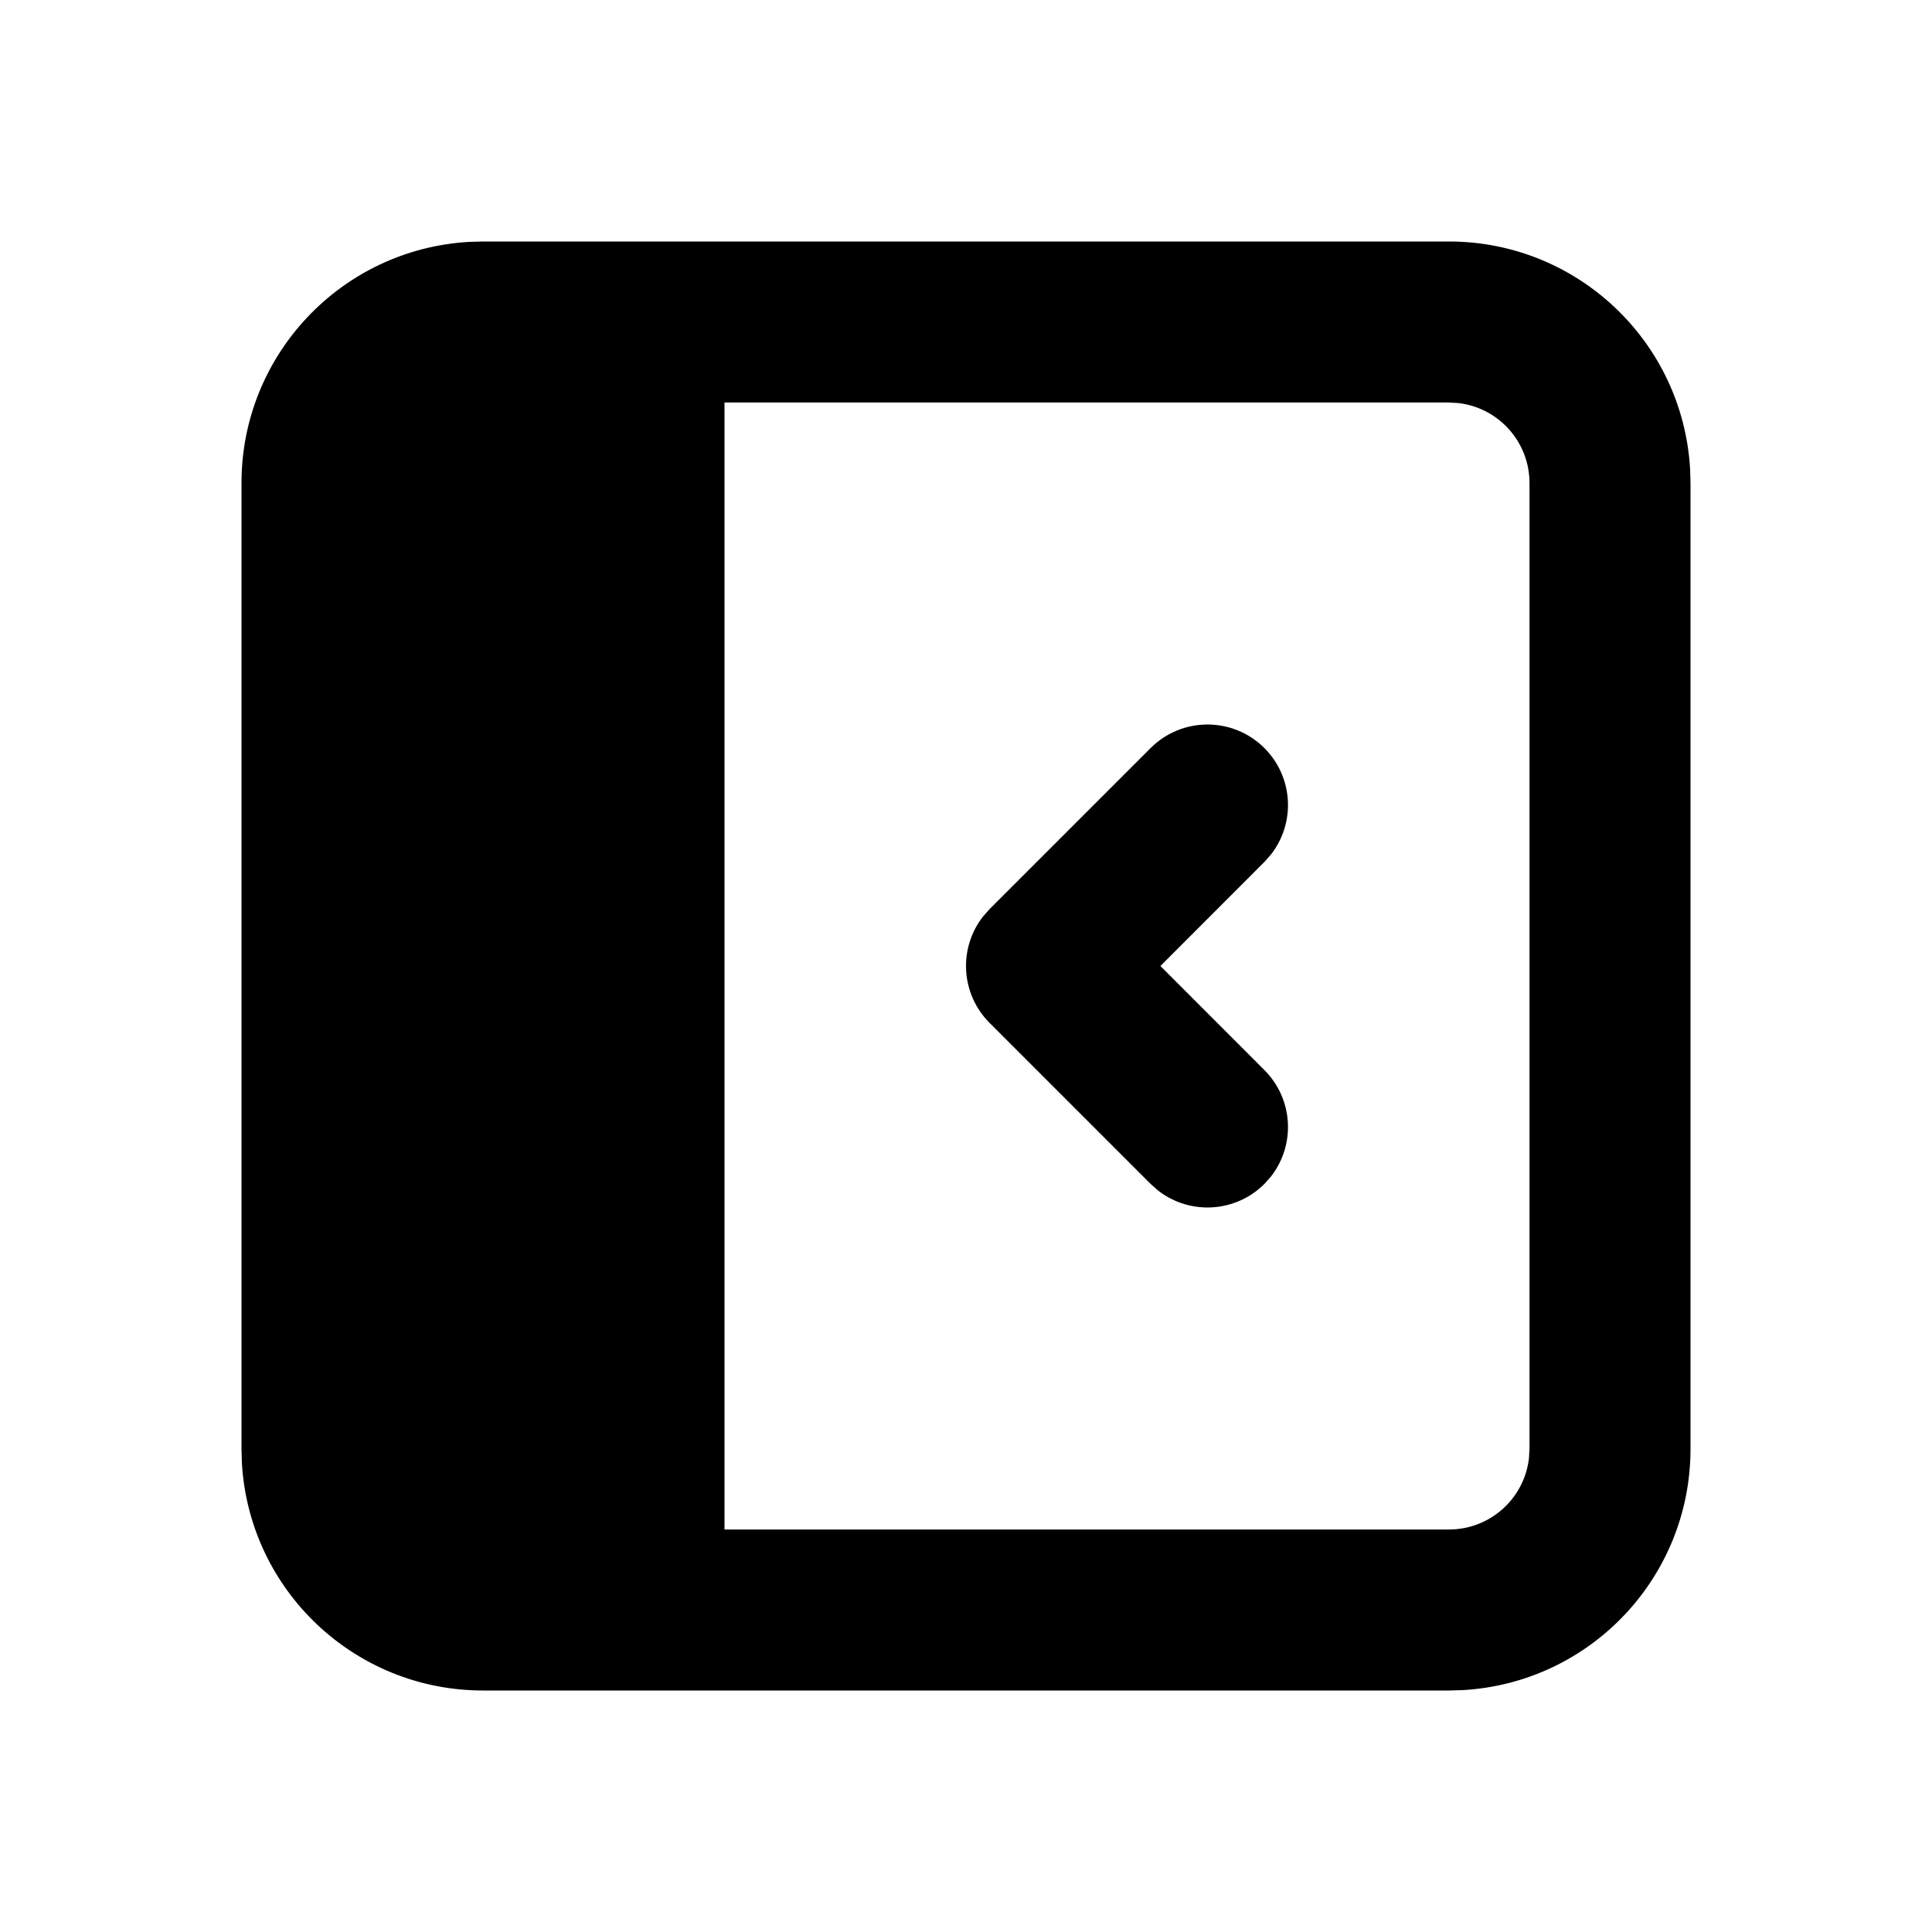
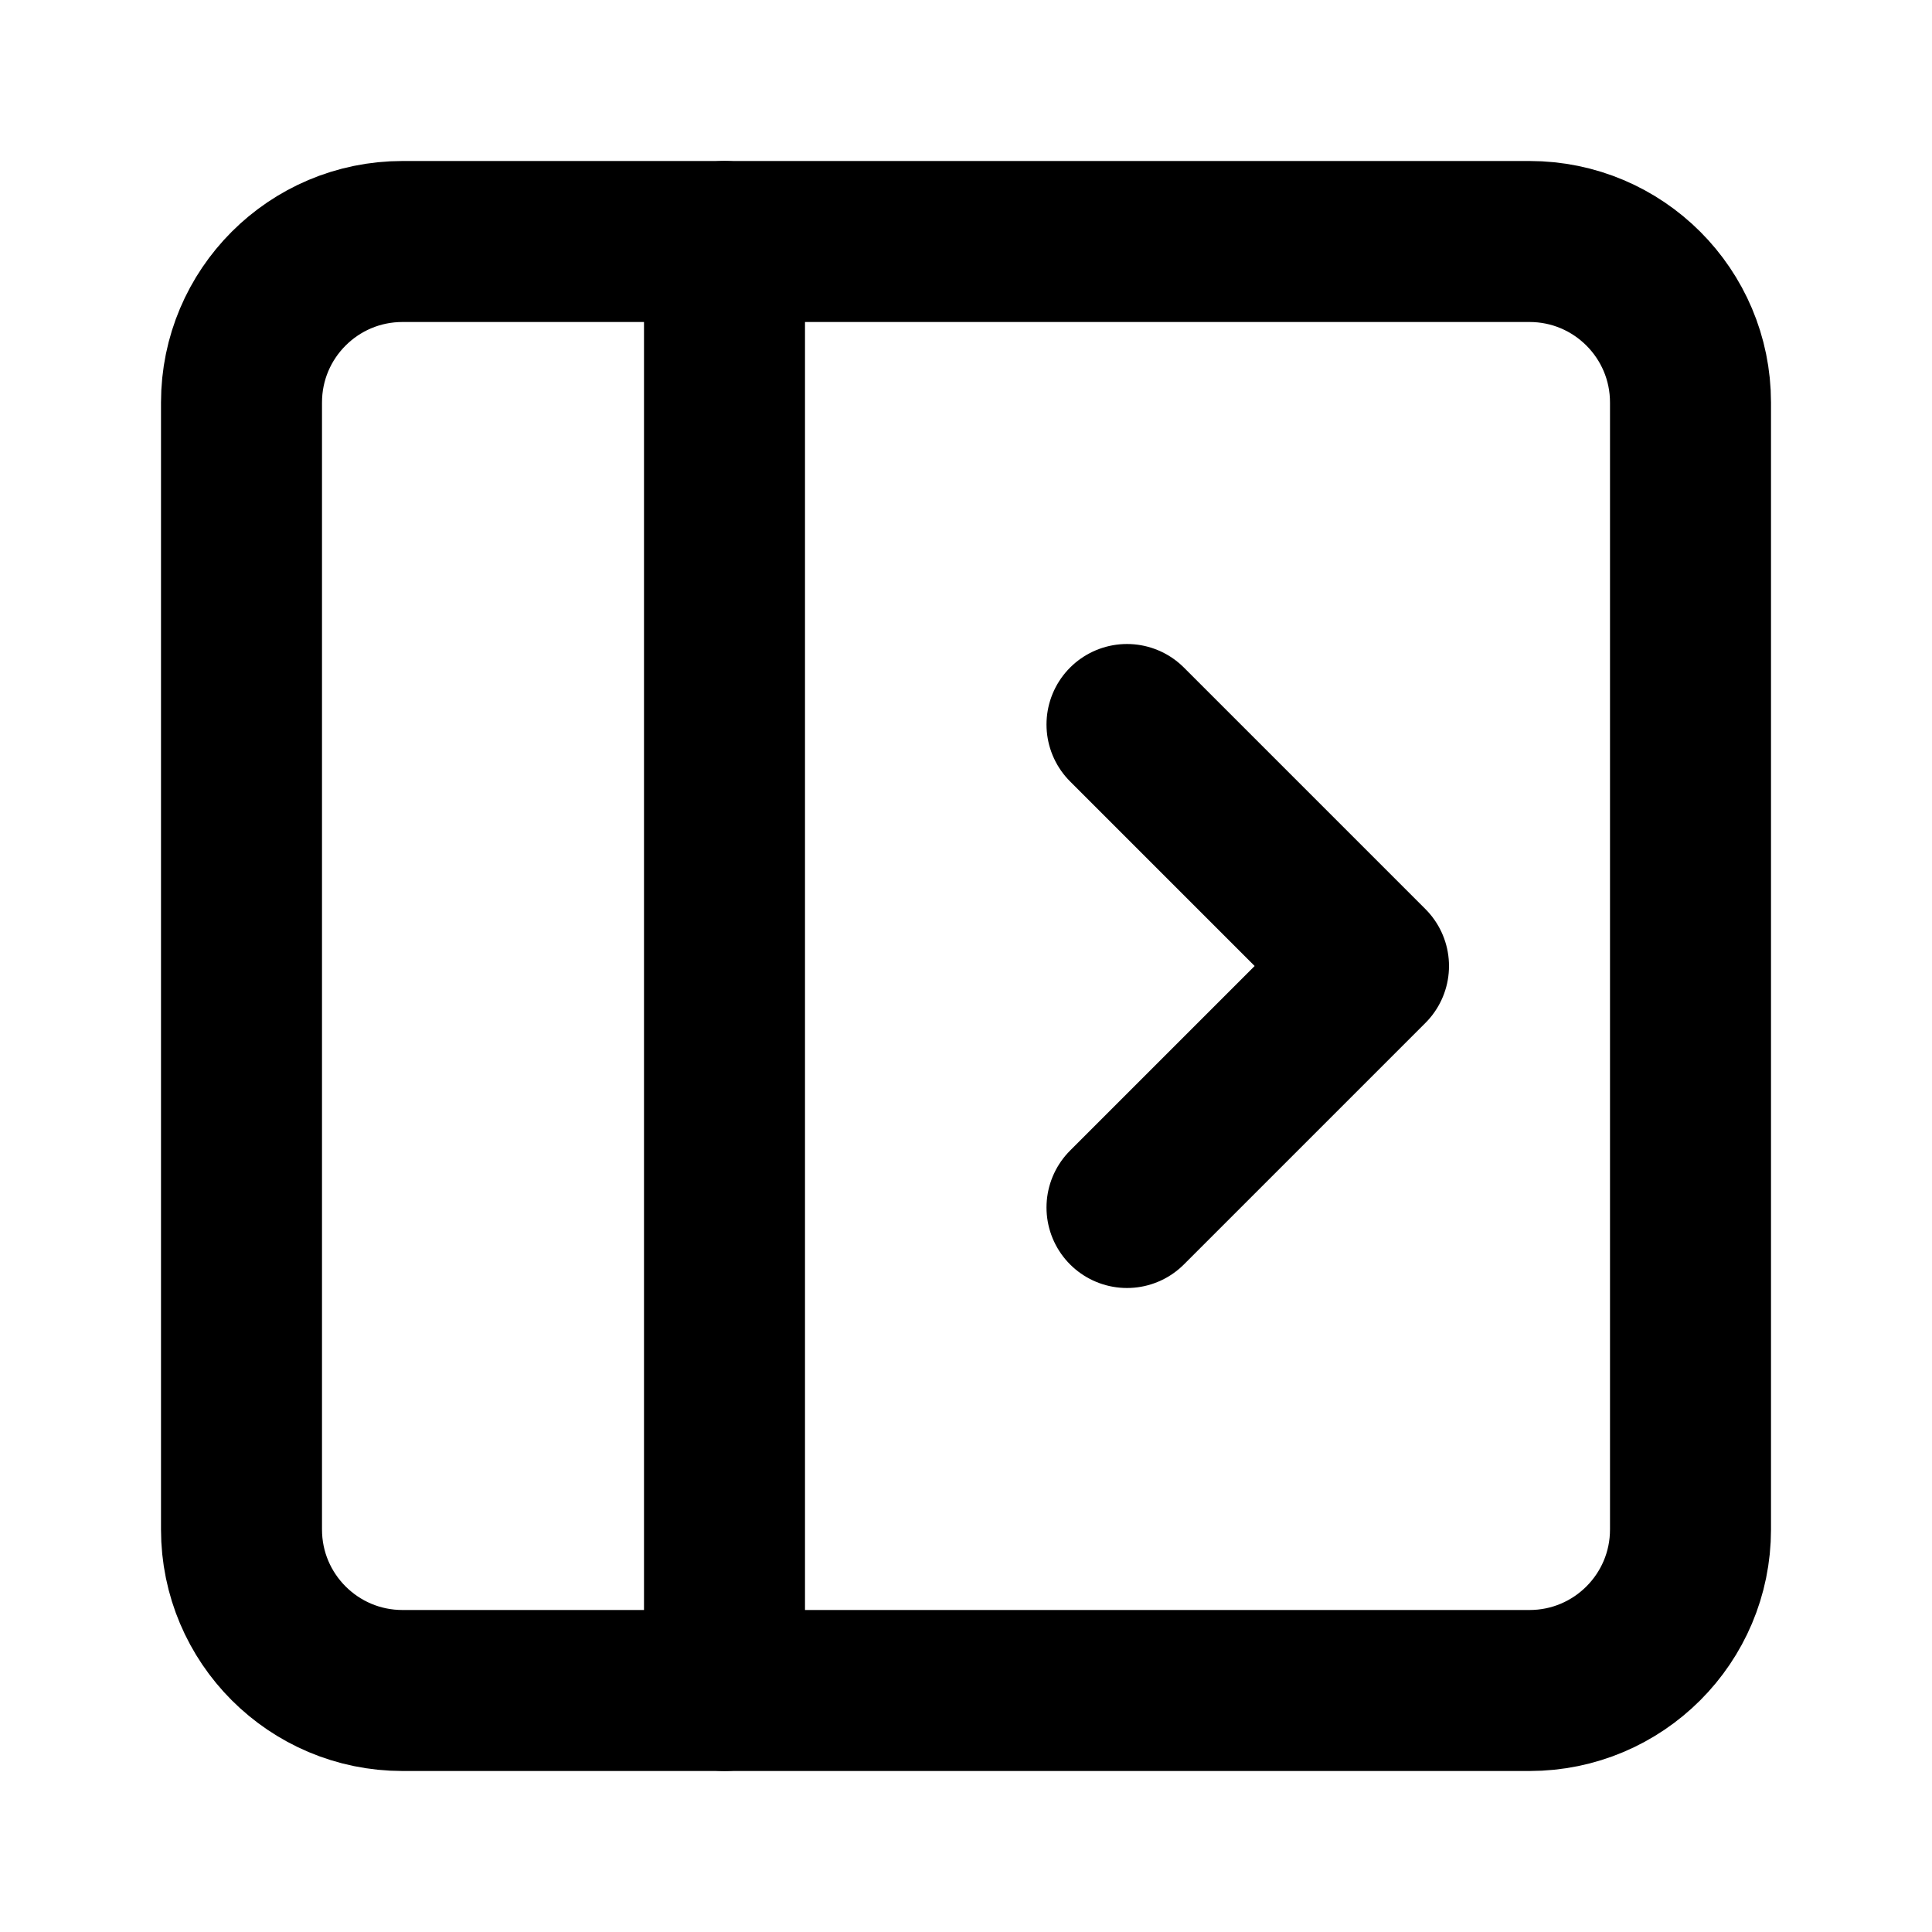
- <svg xmlns="http://www.w3.org/2000/svg" width="24" height="24" viewBox="0 0 24 24" fill="currentColor" class="icon icon-tabler icons-tabler-filled icon-tabler-layout-sidebar-left-collapse">
-   <path stroke="none" d="M0 0h24v24H0z" fill="none" />
-   <path d="M18 3a3 3 0 0 1 2.995 2.824l.005 .176v12a3 3 0 0 1 -2.824 2.995l-.176 .005h-12a3 3 0 0 1 -2.995 -2.824l-.005 -.176v-12a3 3 0 0 1 2.824 -2.995l.176 -.005h12zm0 2h-9v14h9a1 1 0 0 0 .993 -.883l.007 -.117v-12a1 1 0 0 0 -.883 -.993l-.117 -.007zm-2.293 4.293a1 1 0 0 1 .083 1.32l-.083 .094l-1.292 1.293l1.292 1.293a1 1 0 0 1 .083 1.32l-.083 .094a1 1 0 0 1 -1.32 .083l-.094 -.083l-2 -2a1 1 0 0 1 -.083 -1.32l.083 -.094l2 -2a1 1 0 0 1 1.414 0z" />
+ <svg xmlns="http://www.w3.org/2000/svg" width="24" height="24" viewBox="0 0 24 24" fill="none" stroke="currentColor" stroke-width="2" stroke-linecap="round" stroke-linejoin="round" class="lucide lucide-panel-left-open preview-icon">
+   <rect width="18" height="18" x="3" y="3" rx="2" />
+   <path d="M9 3v18" />
+   <path d="m14 9 3 3-3 3" />
</svg>
